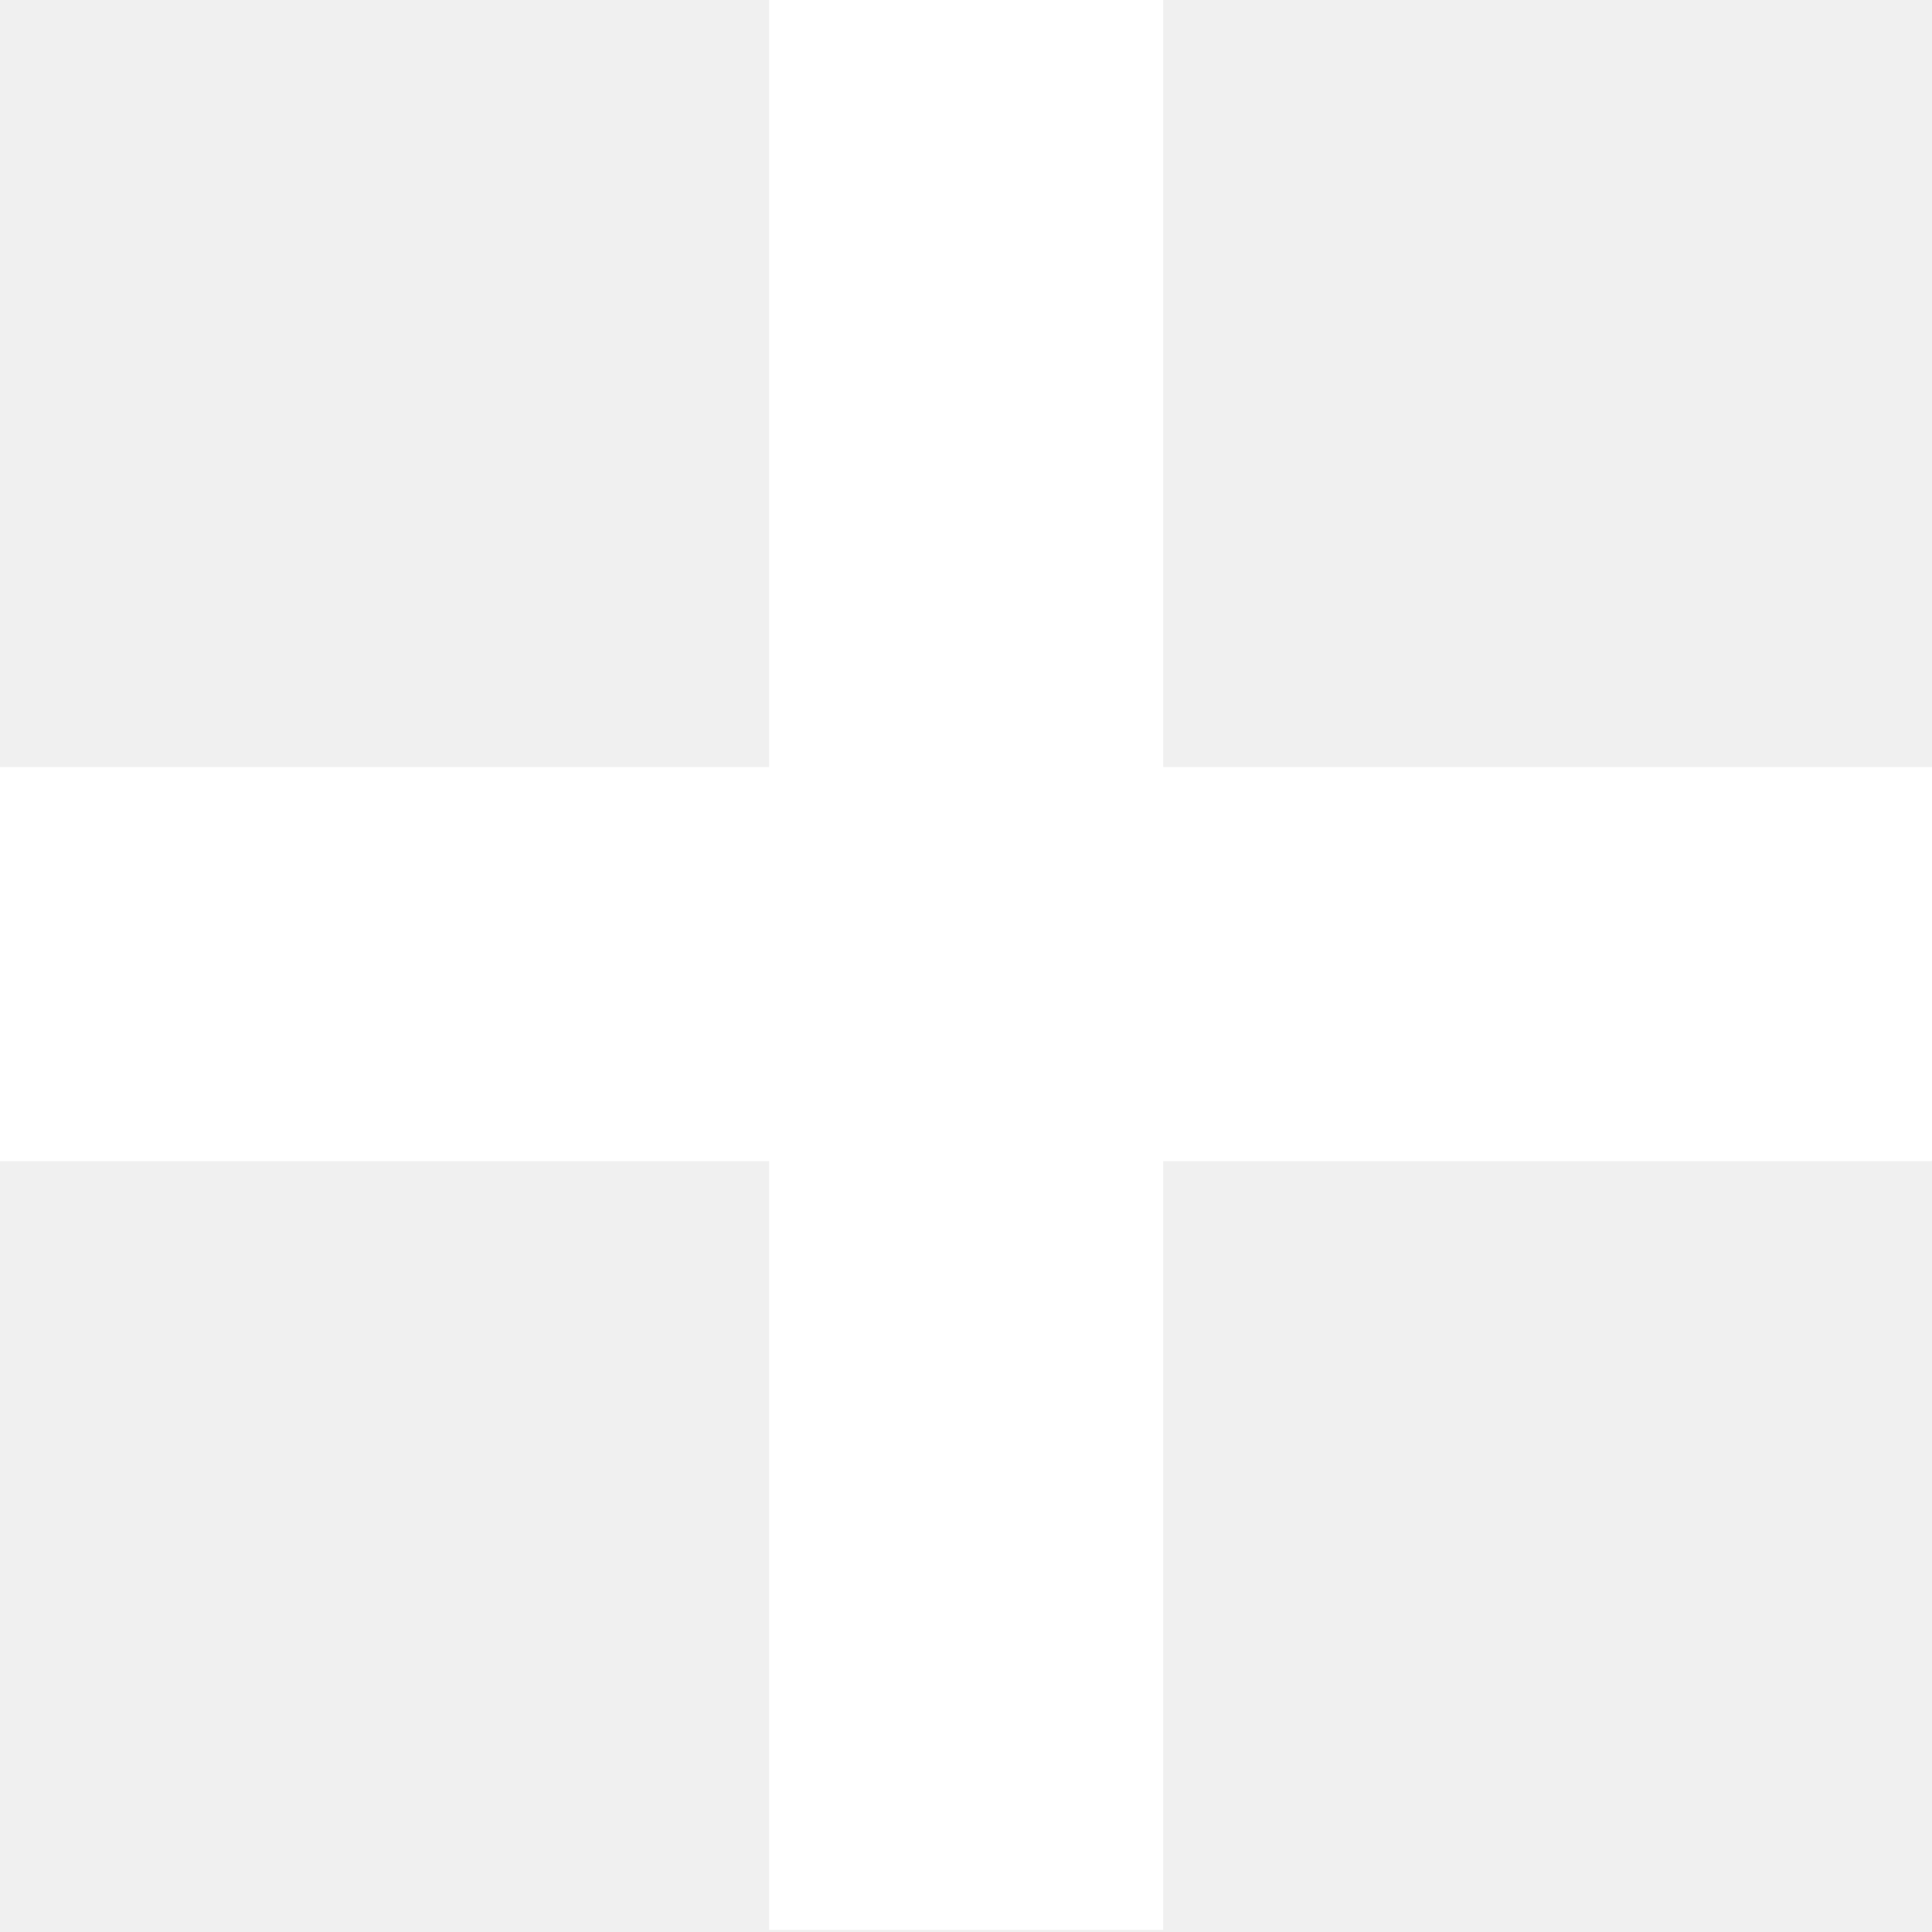
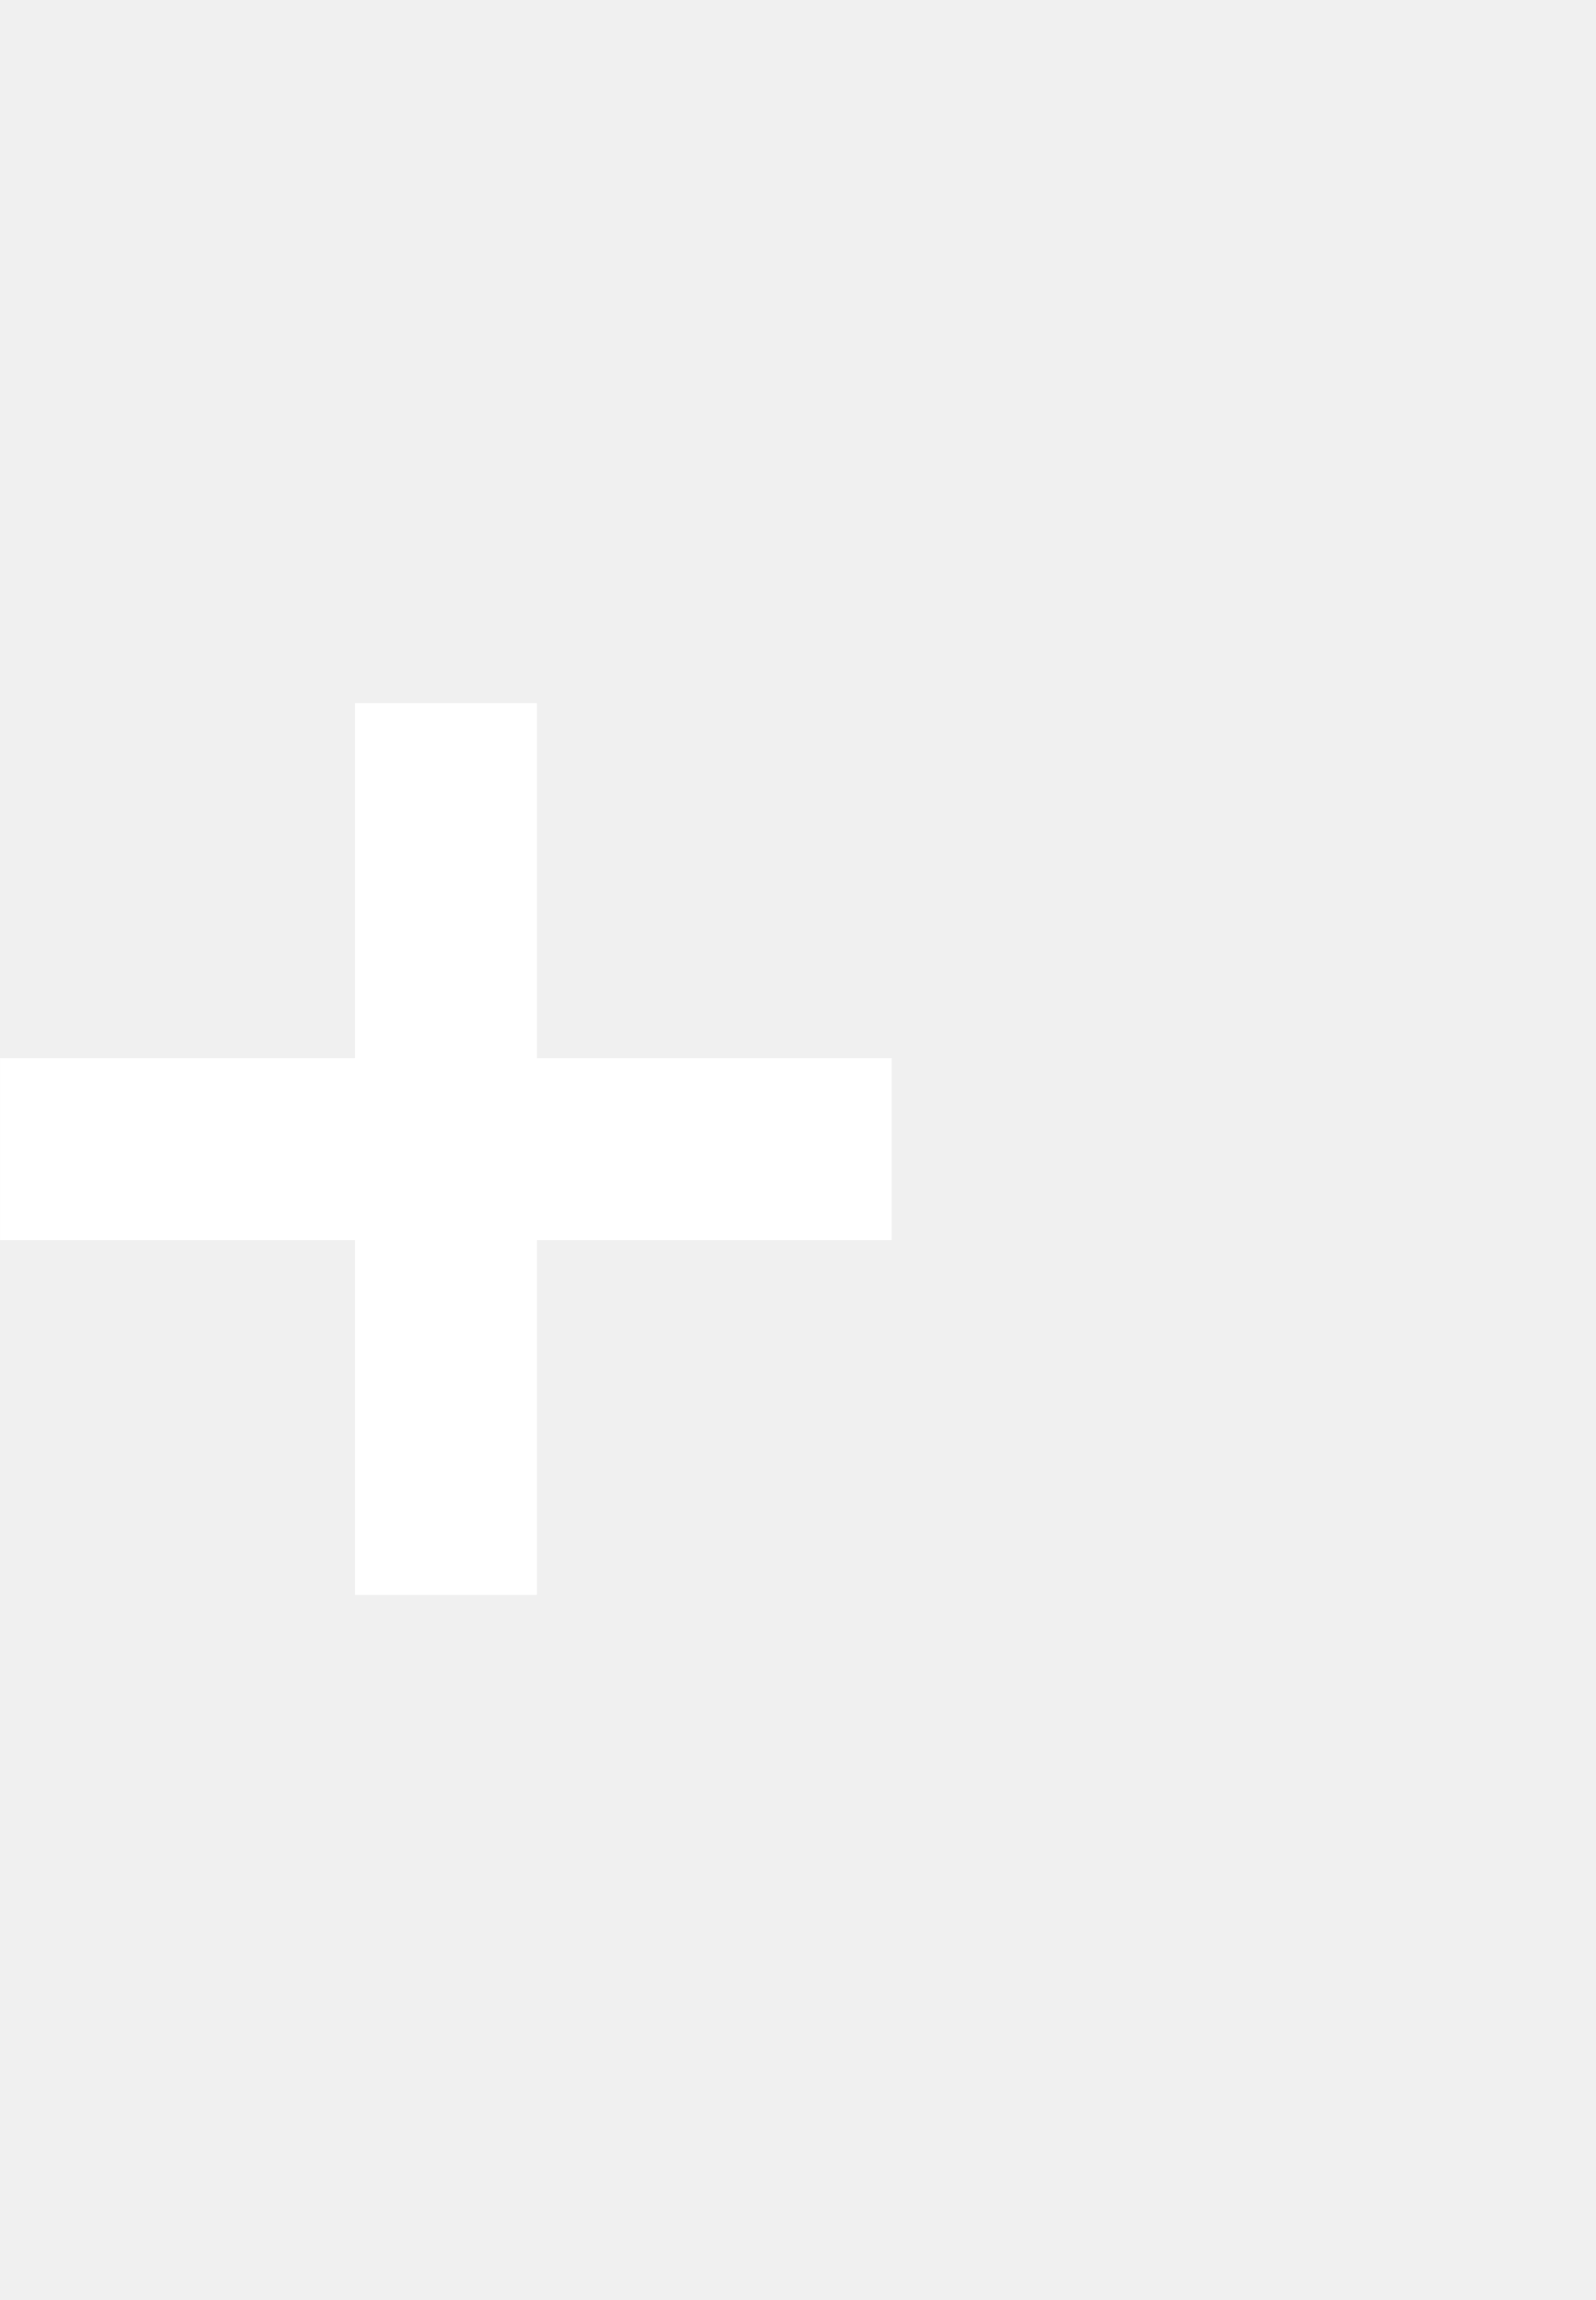
- <svg xmlns="http://www.w3.org/2000/svg" version="1.0" x="0px" y="0px" width="1.9mm" height="1.9mm" viewBox="0 0 7.181 7.181" enable-background="new 0 0 5.386 5.386" xml:space="preserve" id="svg36">
+ <svg xmlns="http://www.w3.org/2000/svg" version="1.0" x="0px" y="0px" width="3.4mm" height="4.9mm" viewBox="0 0 12.85 18.52" enable-background="new 0 0 5.386 5.386" xml:space="preserve" id="svg36">
  <defs id="defs40" />
-   <g id="Layer_1" transform="translate(0,1.795273)" />
-   <g id="Grp_No._Buttons" transform="matrix(1.335239,0,0,1.335239,0,-0.00768984)">
-     <polygon points="3.238,5.378 3.238,3.238 5.378,3.238 5.378,2.141 3.238,2.141 3.238,0 2.141,0 2.141,2.141 0,2.141 0,3.238 2.141,3.238 2.141,5.378 " id="polygon3" style="fill:#ffffff" />
+   <g id="Layer_1" transform="translate(0,13.13386)" />
+   <g id="Grp_No._Buttons" transform="matrix(1.335239,0,0,1.335239,0,5.661733)">
+     <polygon points="2.141,3.238 2.141,5.378 3.238,5.378 3.238,3.238 5.378,3.238 5.378,2.141 3.238,2.141 3.238,0 2.141,0 2.141,2.141 0,2.141 0,3.238 " id="polygon3" style="fill:#ffffff" />
    <g id="g5" />
    <g id="g7" />
    <g id="g9" />
    <g id="g11" />
    <g id="g13" />
    <g id="g15" />
    <g id="g17" />
    <g id="g19" />
    <g id="g21" />
    <g id="g23" />
    <g id="g25" />
    <g id="g27" />
    <g id="g29" />
    <g id="g31" />
    <g id="g33" />
  </g>
</svg>
